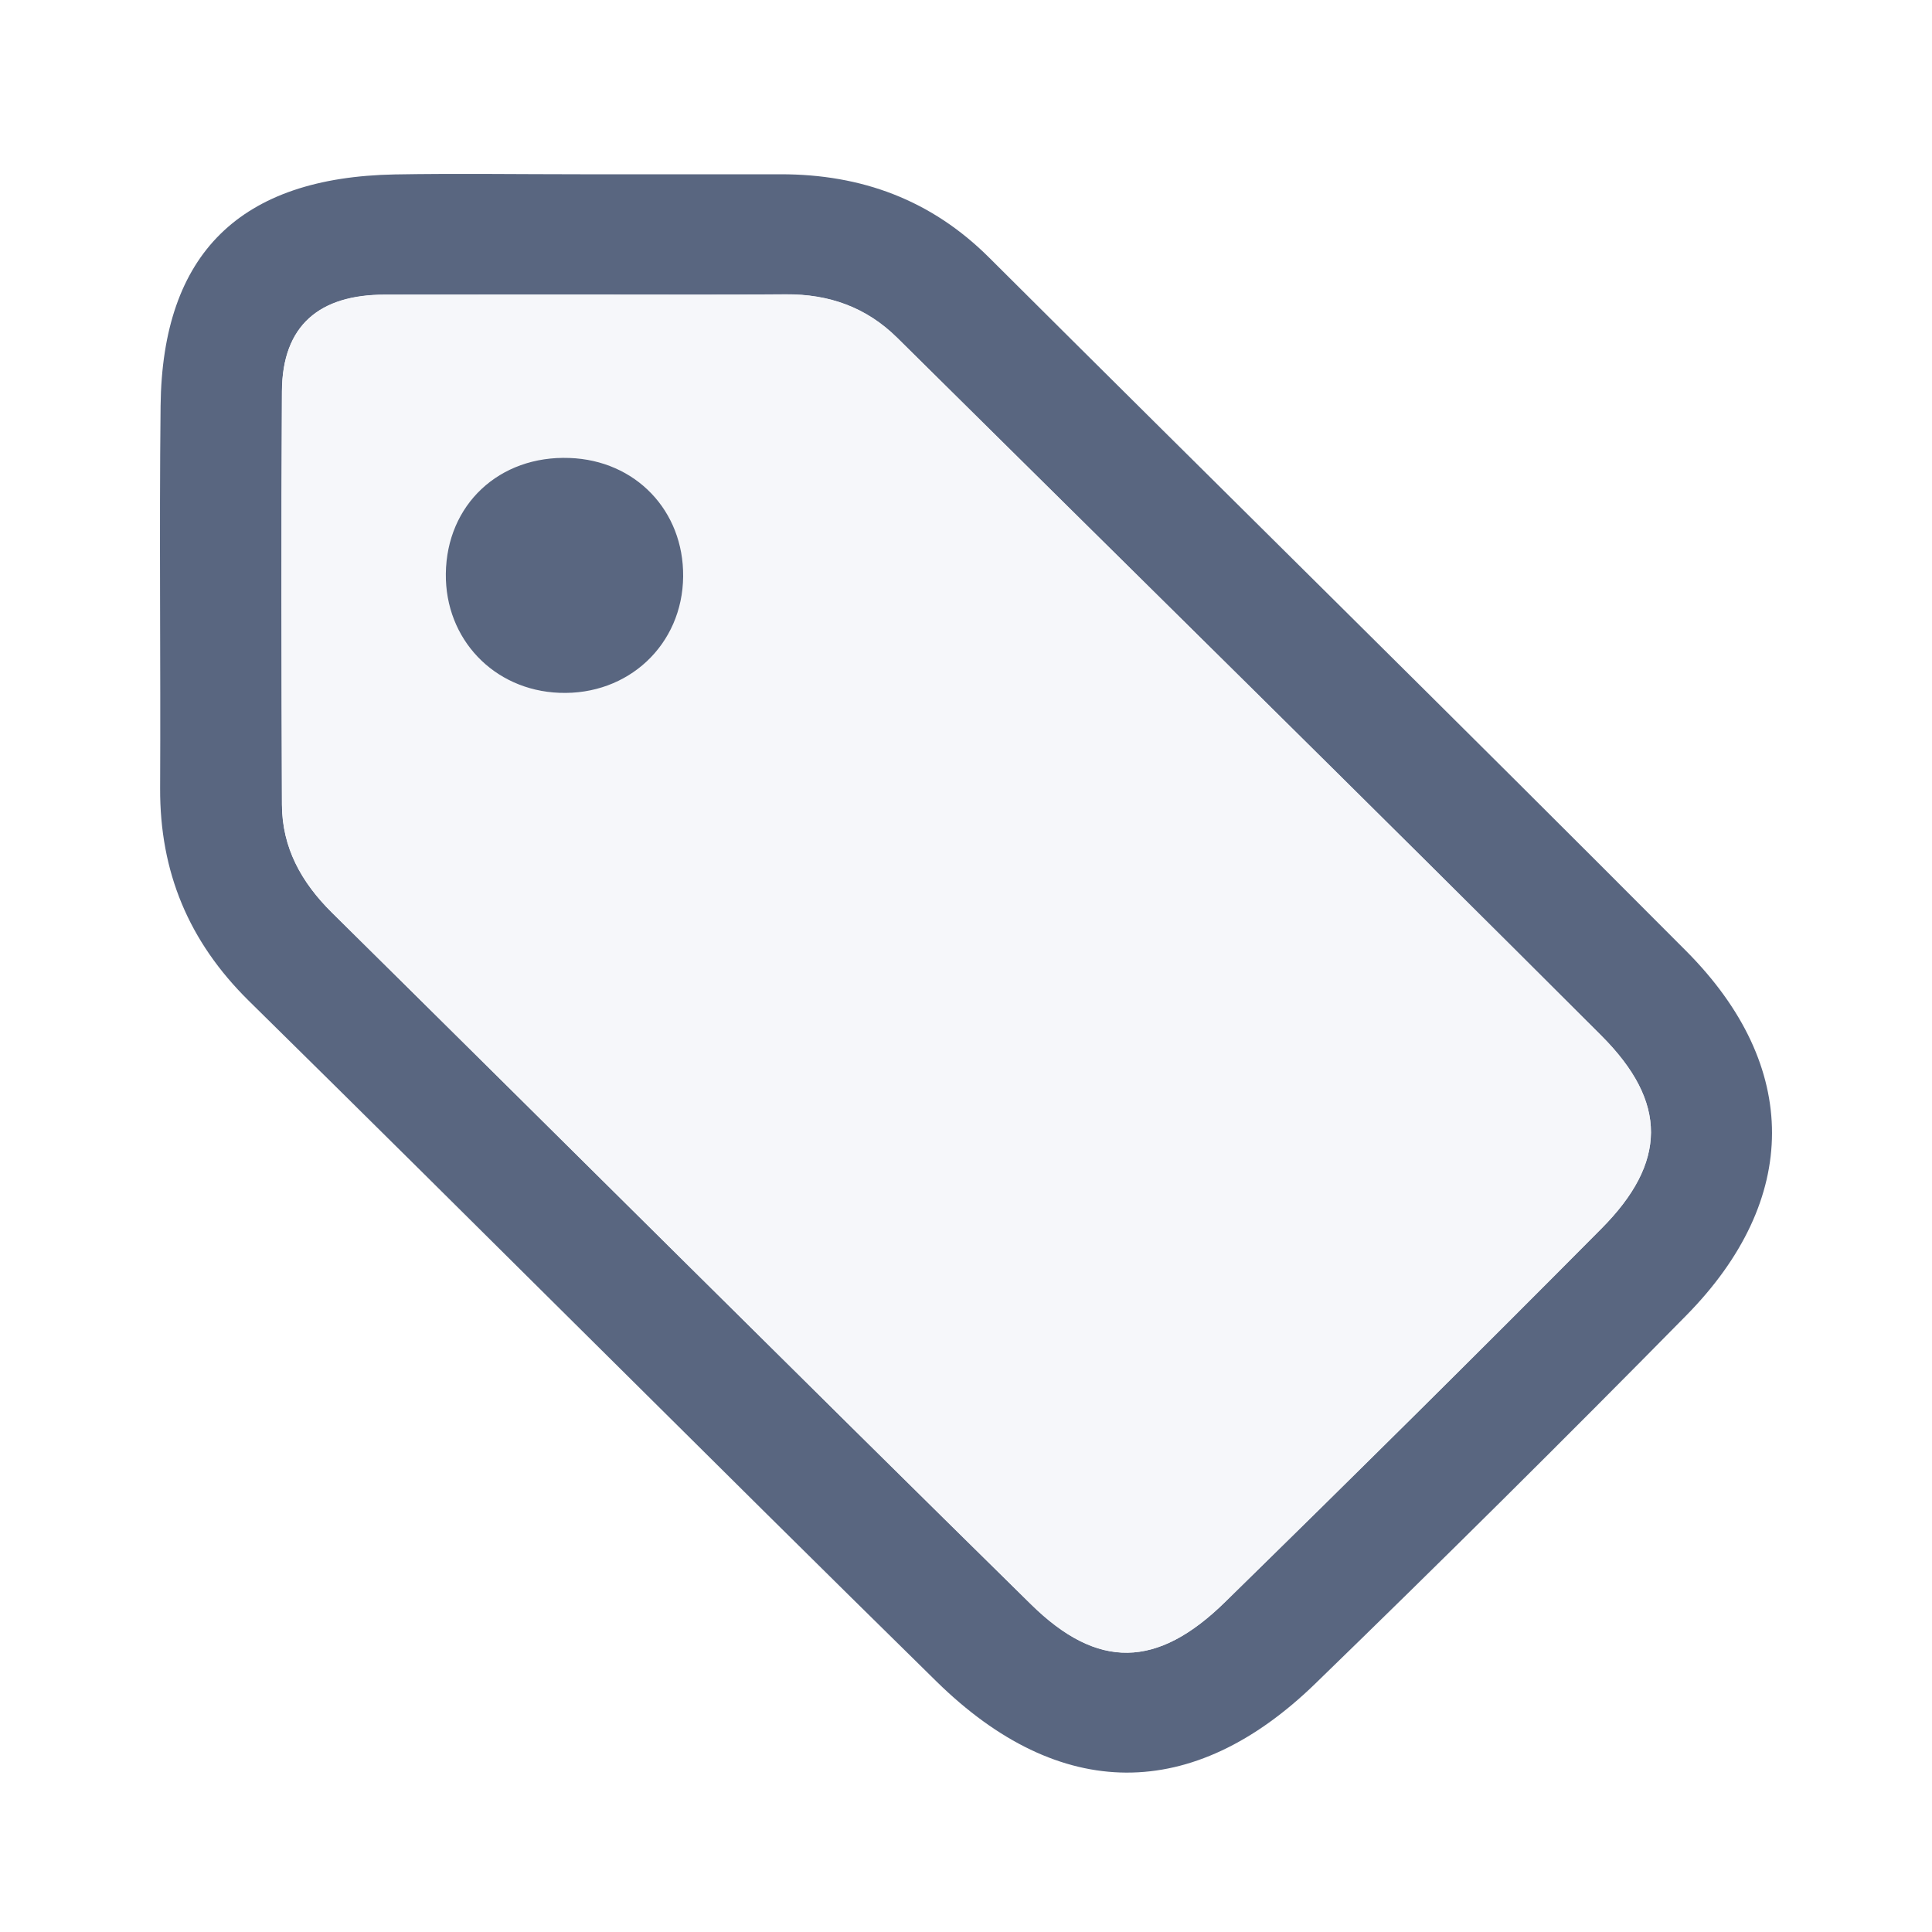
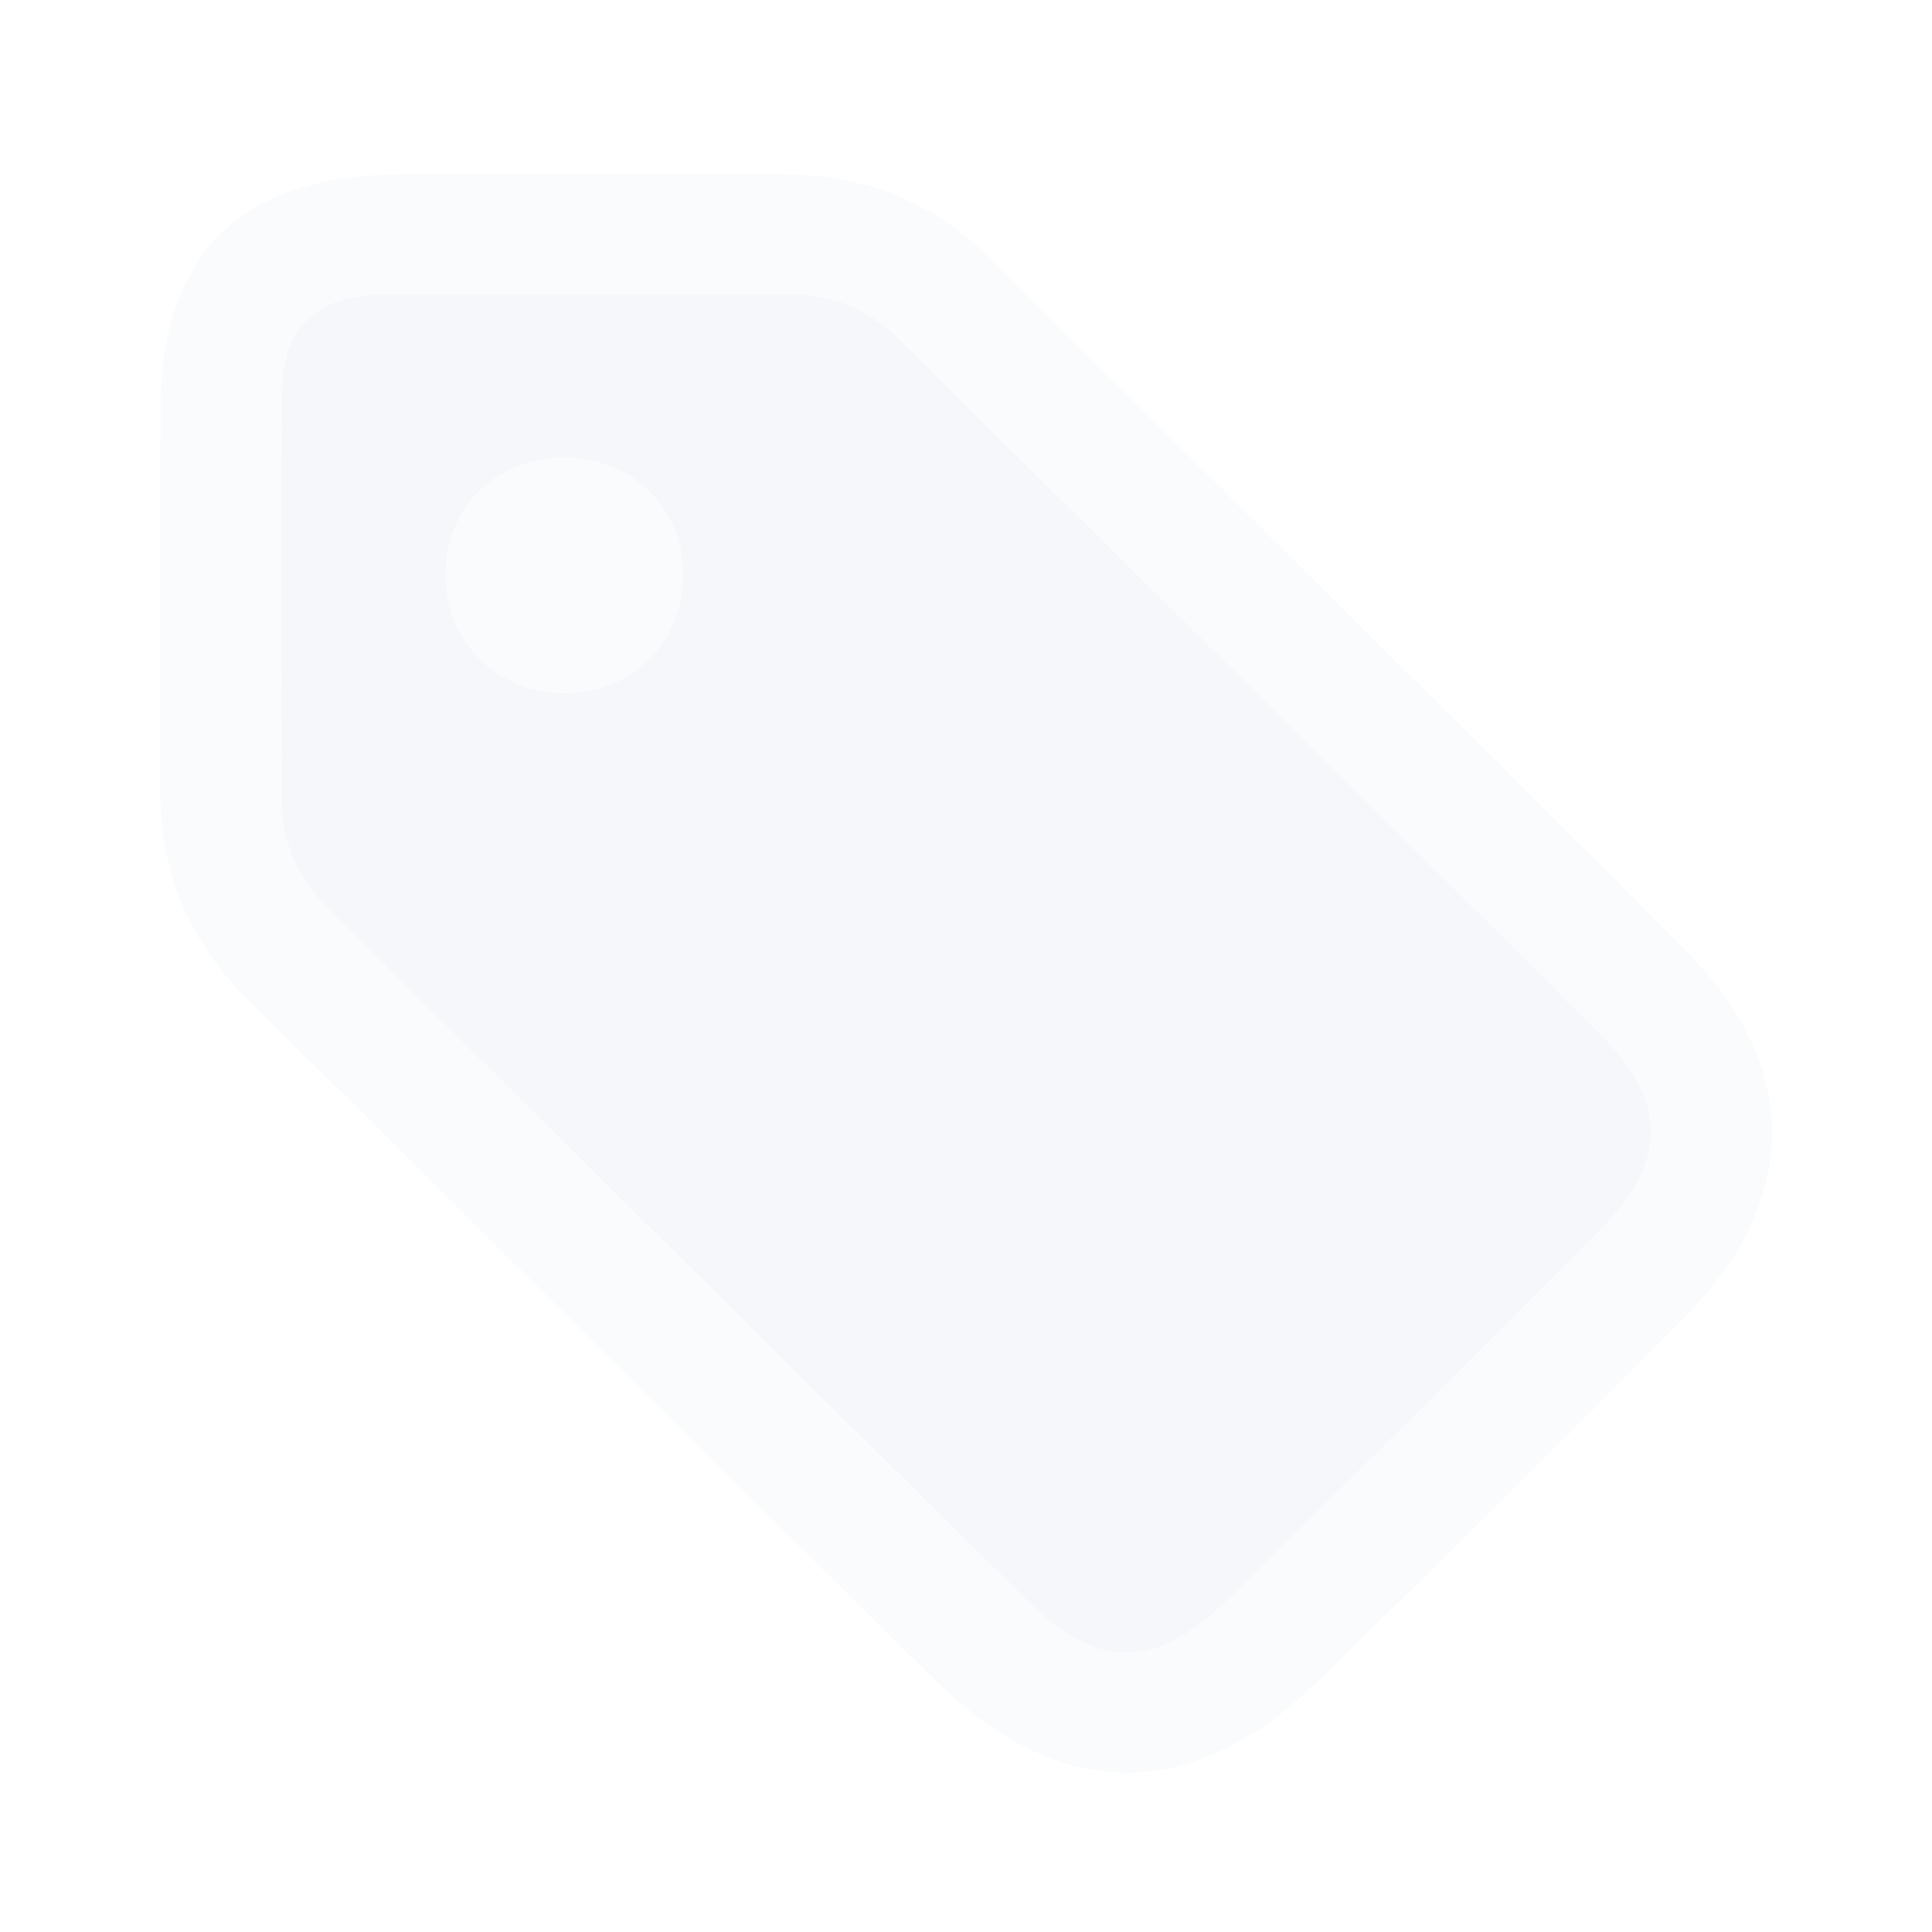
<svg xmlns="http://www.w3.org/2000/svg" width="25" height="25" viewBox="0 0 25 25" fill="none">
-   <path d="M7.508 2.255C6.709 2.255 5.912 2.243 5.113 2.257C3.107 2.294 2.1 3.279 2.078 5.252C2.06 6.901 2.08 8.551 2.072 10.202C2.068 11.28 2.439 12.181 3.219 12.95C6.194 15.878 9.141 18.834 12.119 21.759C13.714 23.324 15.434 23.328 17.022 21.784C18.639 20.215 20.239 18.628 21.819 17.023C23.296 15.524 23.304 13.798 21.819 12.306C18.826 9.3 15.802 6.326 12.799 3.333C12.05 2.586 11.148 2.255 10.104 2.255C9.238 2.255 8.373 2.255 7.508 2.255ZM7.572 3.812C8.437 3.812 9.302 3.816 10.168 3.81C10.727 3.806 11.208 3.976 11.61 4.373C14.647 7.38 17.696 10.378 20.718 13.399C21.586 14.265 21.57 15.048 20.721 15.9C19.11 17.523 17.486 19.131 15.851 20.732C14.975 21.59 14.203 21.61 13.34 20.76C10.315 17.784 7.312 14.79 4.294 11.809C3.898 11.416 3.65 10.969 3.648 10.412C3.642 8.631 3.638 6.847 3.648 5.066C3.652 4.208 4.136 3.816 4.977 3.814C5.842 3.812 6.707 3.812 7.572 3.812Z" fill="#596680" />
+   <path d="M7.508 2.255C6.709 2.255 5.912 2.243 5.113 2.257C3.107 2.294 2.1 3.279 2.078 5.252C2.06 6.901 2.08 8.551 2.072 10.202C2.068 11.28 2.439 12.181 3.219 12.95C6.194 15.878 9.141 18.834 12.119 21.759C13.714 23.324 15.434 23.328 17.022 21.784C18.639 20.215 20.239 18.628 21.819 17.023C23.296 15.524 23.304 13.798 21.819 12.306C18.826 9.3 15.802 6.326 12.799 3.333C12.05 2.586 11.148 2.255 10.104 2.255C9.238 2.255 8.373 2.255 7.508 2.255ZM7.572 3.812C8.437 3.812 9.302 3.816 10.168 3.81C10.727 3.806 11.208 3.976 11.61 4.373C14.647 7.38 17.696 10.378 20.718 13.399C21.586 14.265 21.57 15.048 20.721 15.9C19.11 17.523 17.486 19.131 15.851 20.732C14.975 21.59 14.203 21.61 13.34 20.76C10.315 17.784 7.312 14.79 4.294 11.809C3.898 11.416 3.65 10.969 3.648 10.412C3.642 8.631 3.638 6.847 3.648 5.066C3.652 4.208 4.136 3.816 4.977 3.814C5.842 3.812 6.707 3.812 7.572 3.812Z" fill="#fafbfc" />
  <path d="M7.573 3.812C6.708 3.812 5.843 3.812 4.978 3.812C4.137 3.812 3.653 4.206 3.649 5.064C3.639 6.846 3.643 8.629 3.649 10.41C3.651 10.967 3.899 11.416 4.295 11.807C7.311 14.789 10.316 17.782 13.341 20.758C14.206 21.608 14.975 21.59 15.852 20.73C17.487 19.131 19.111 17.521 20.721 15.898C21.569 15.044 21.587 14.264 20.719 13.398C17.697 10.376 14.648 7.378 11.611 4.371C11.211 3.975 10.728 3.804 10.168 3.808C9.303 3.816 8.438 3.812 7.573 3.812ZM5.767 7.424C5.777 6.532 6.458 5.893 7.367 5.924C8.22 5.954 8.844 6.606 8.838 7.458C8.83 8.339 8.129 8.999 7.235 8.964C6.388 8.932 5.757 8.268 5.767 7.424Z" fill="#F6F7FA" />
-   <path d="M5.769 7.424C5.759 8.27 6.39 8.932 7.237 8.965C8.131 9.001 8.832 8.341 8.84 7.46C8.848 6.608 8.224 5.956 7.369 5.926C6.46 5.892 5.779 6.53 5.769 7.424Z" fill="#596680" />
+   <path d="M5.769 7.424C5.759 8.27 6.39 8.932 7.237 8.965C8.131 9.001 8.832 8.341 8.84 7.46C8.848 6.608 8.224 5.956 7.369 5.926C6.46 5.892 5.779 6.53 5.769 7.424Z" fill="#fafbfc" />
</svg>
